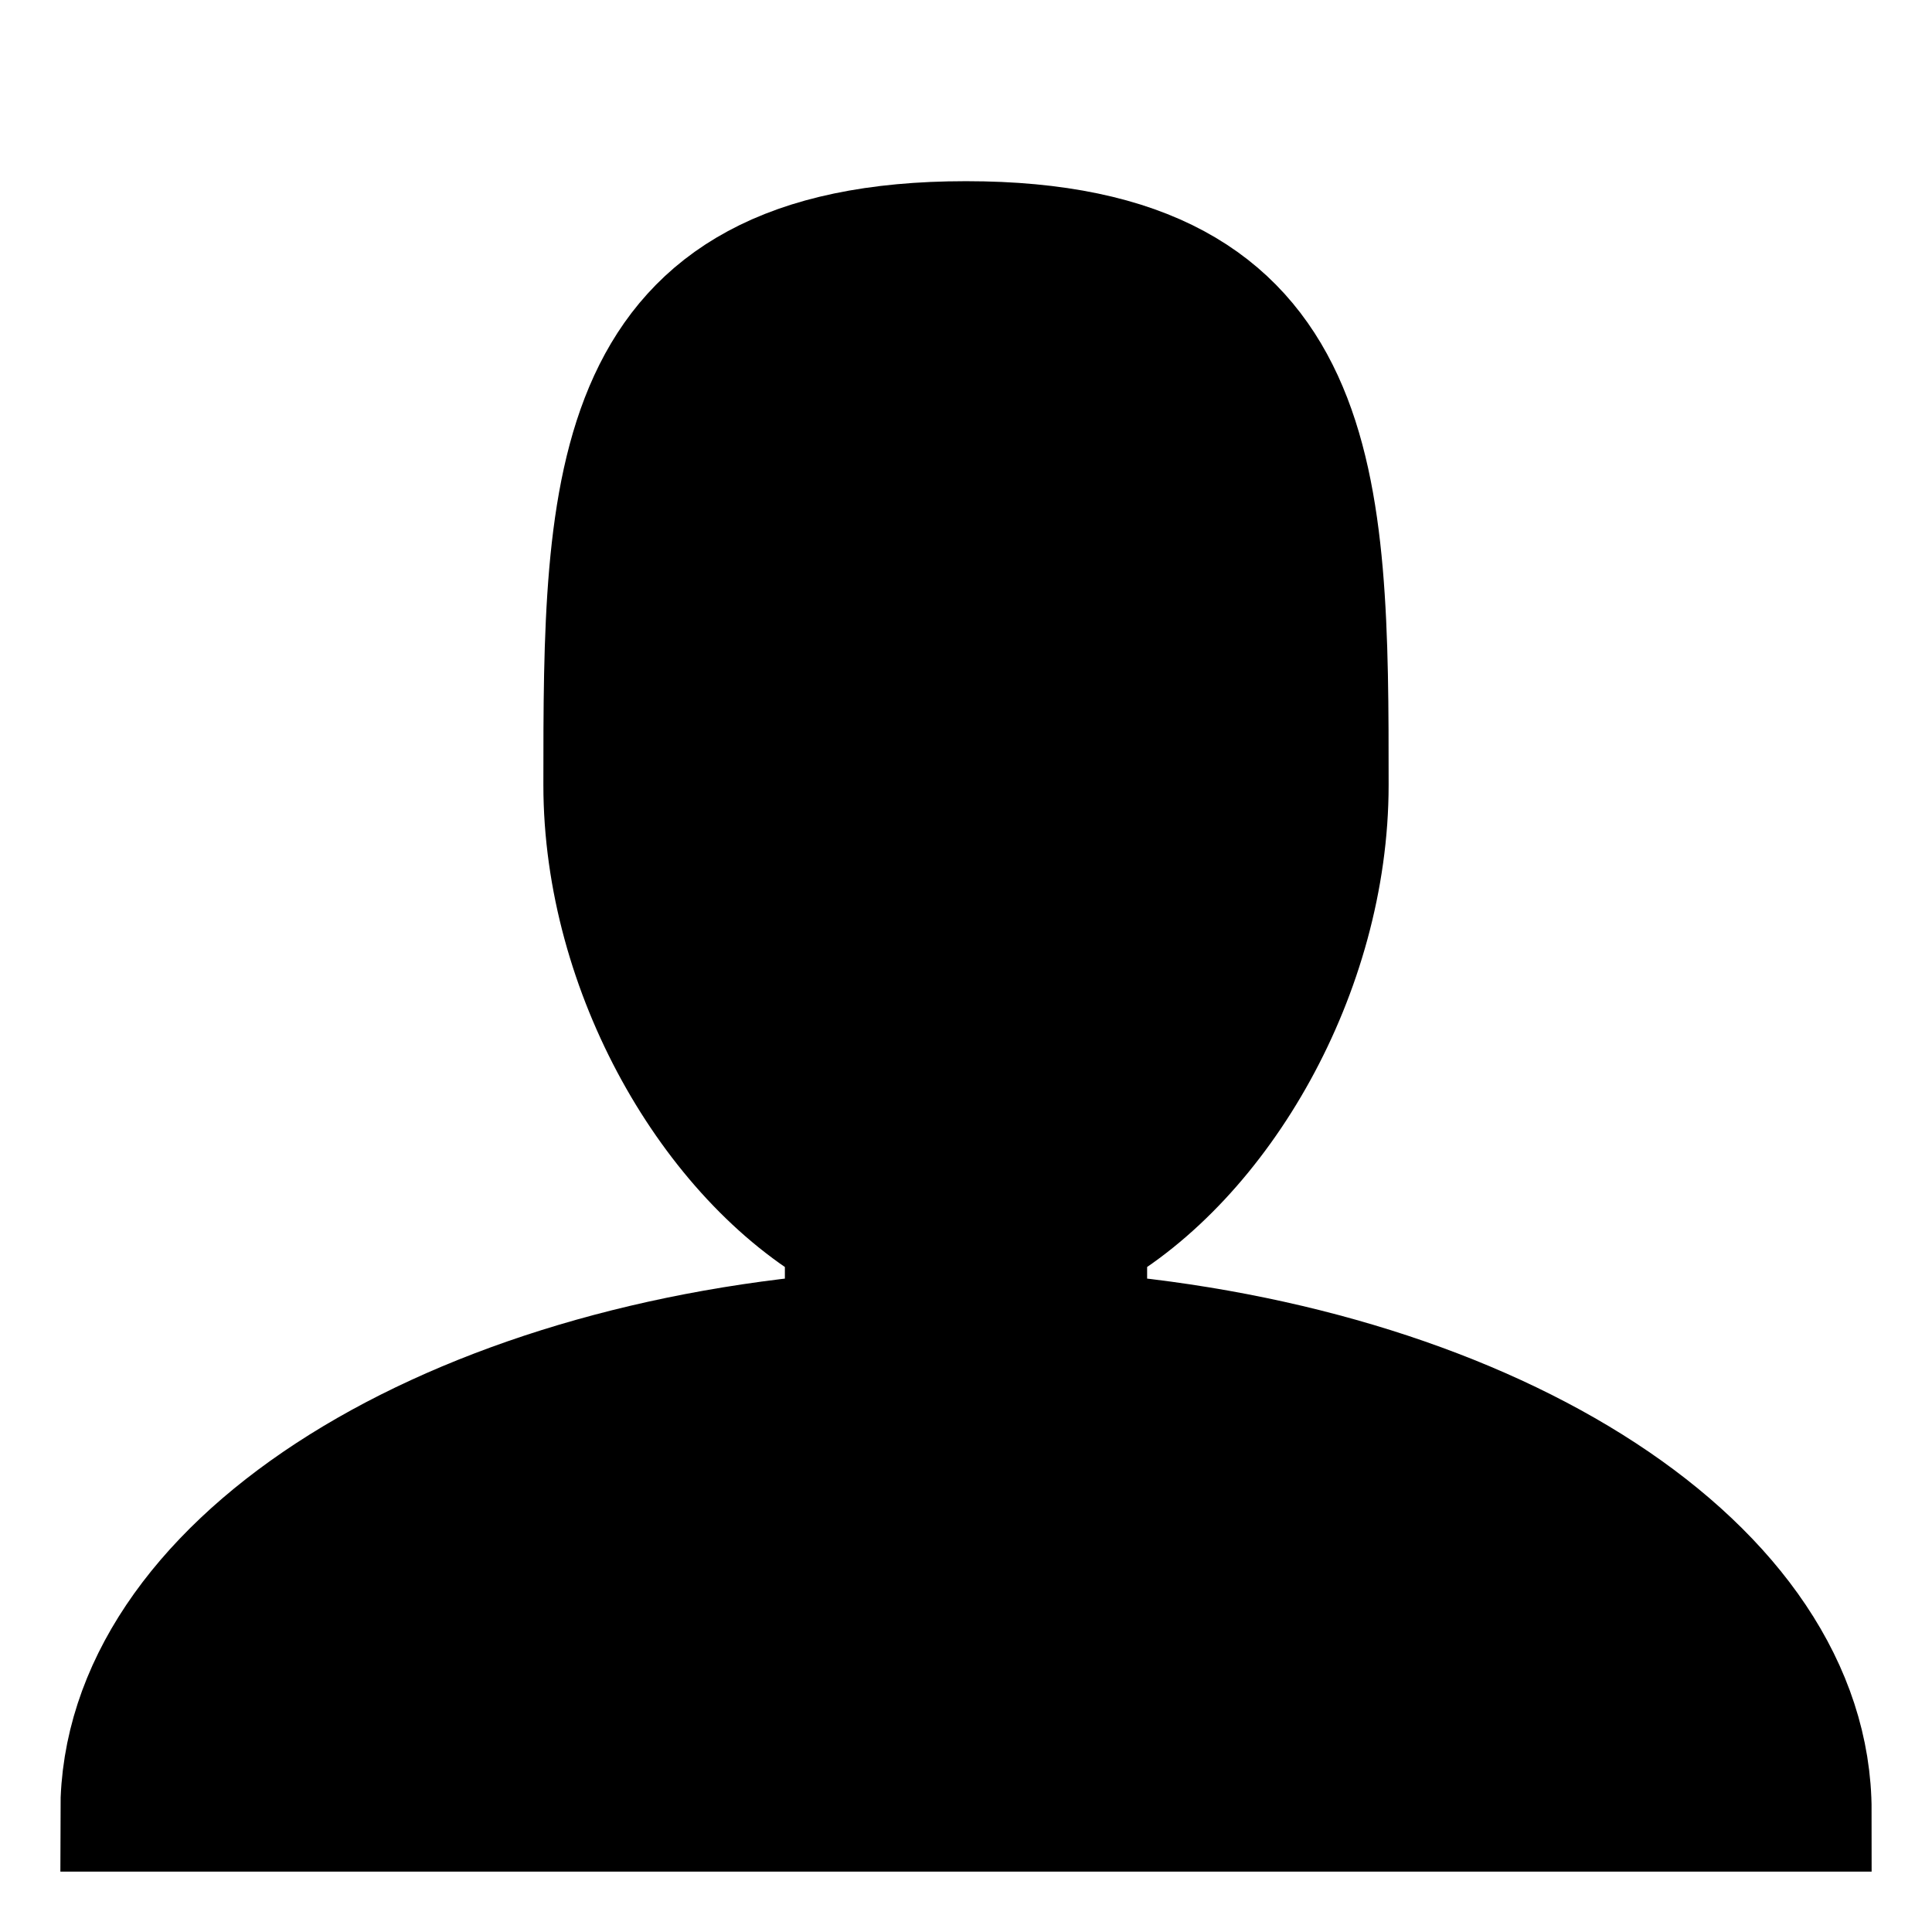
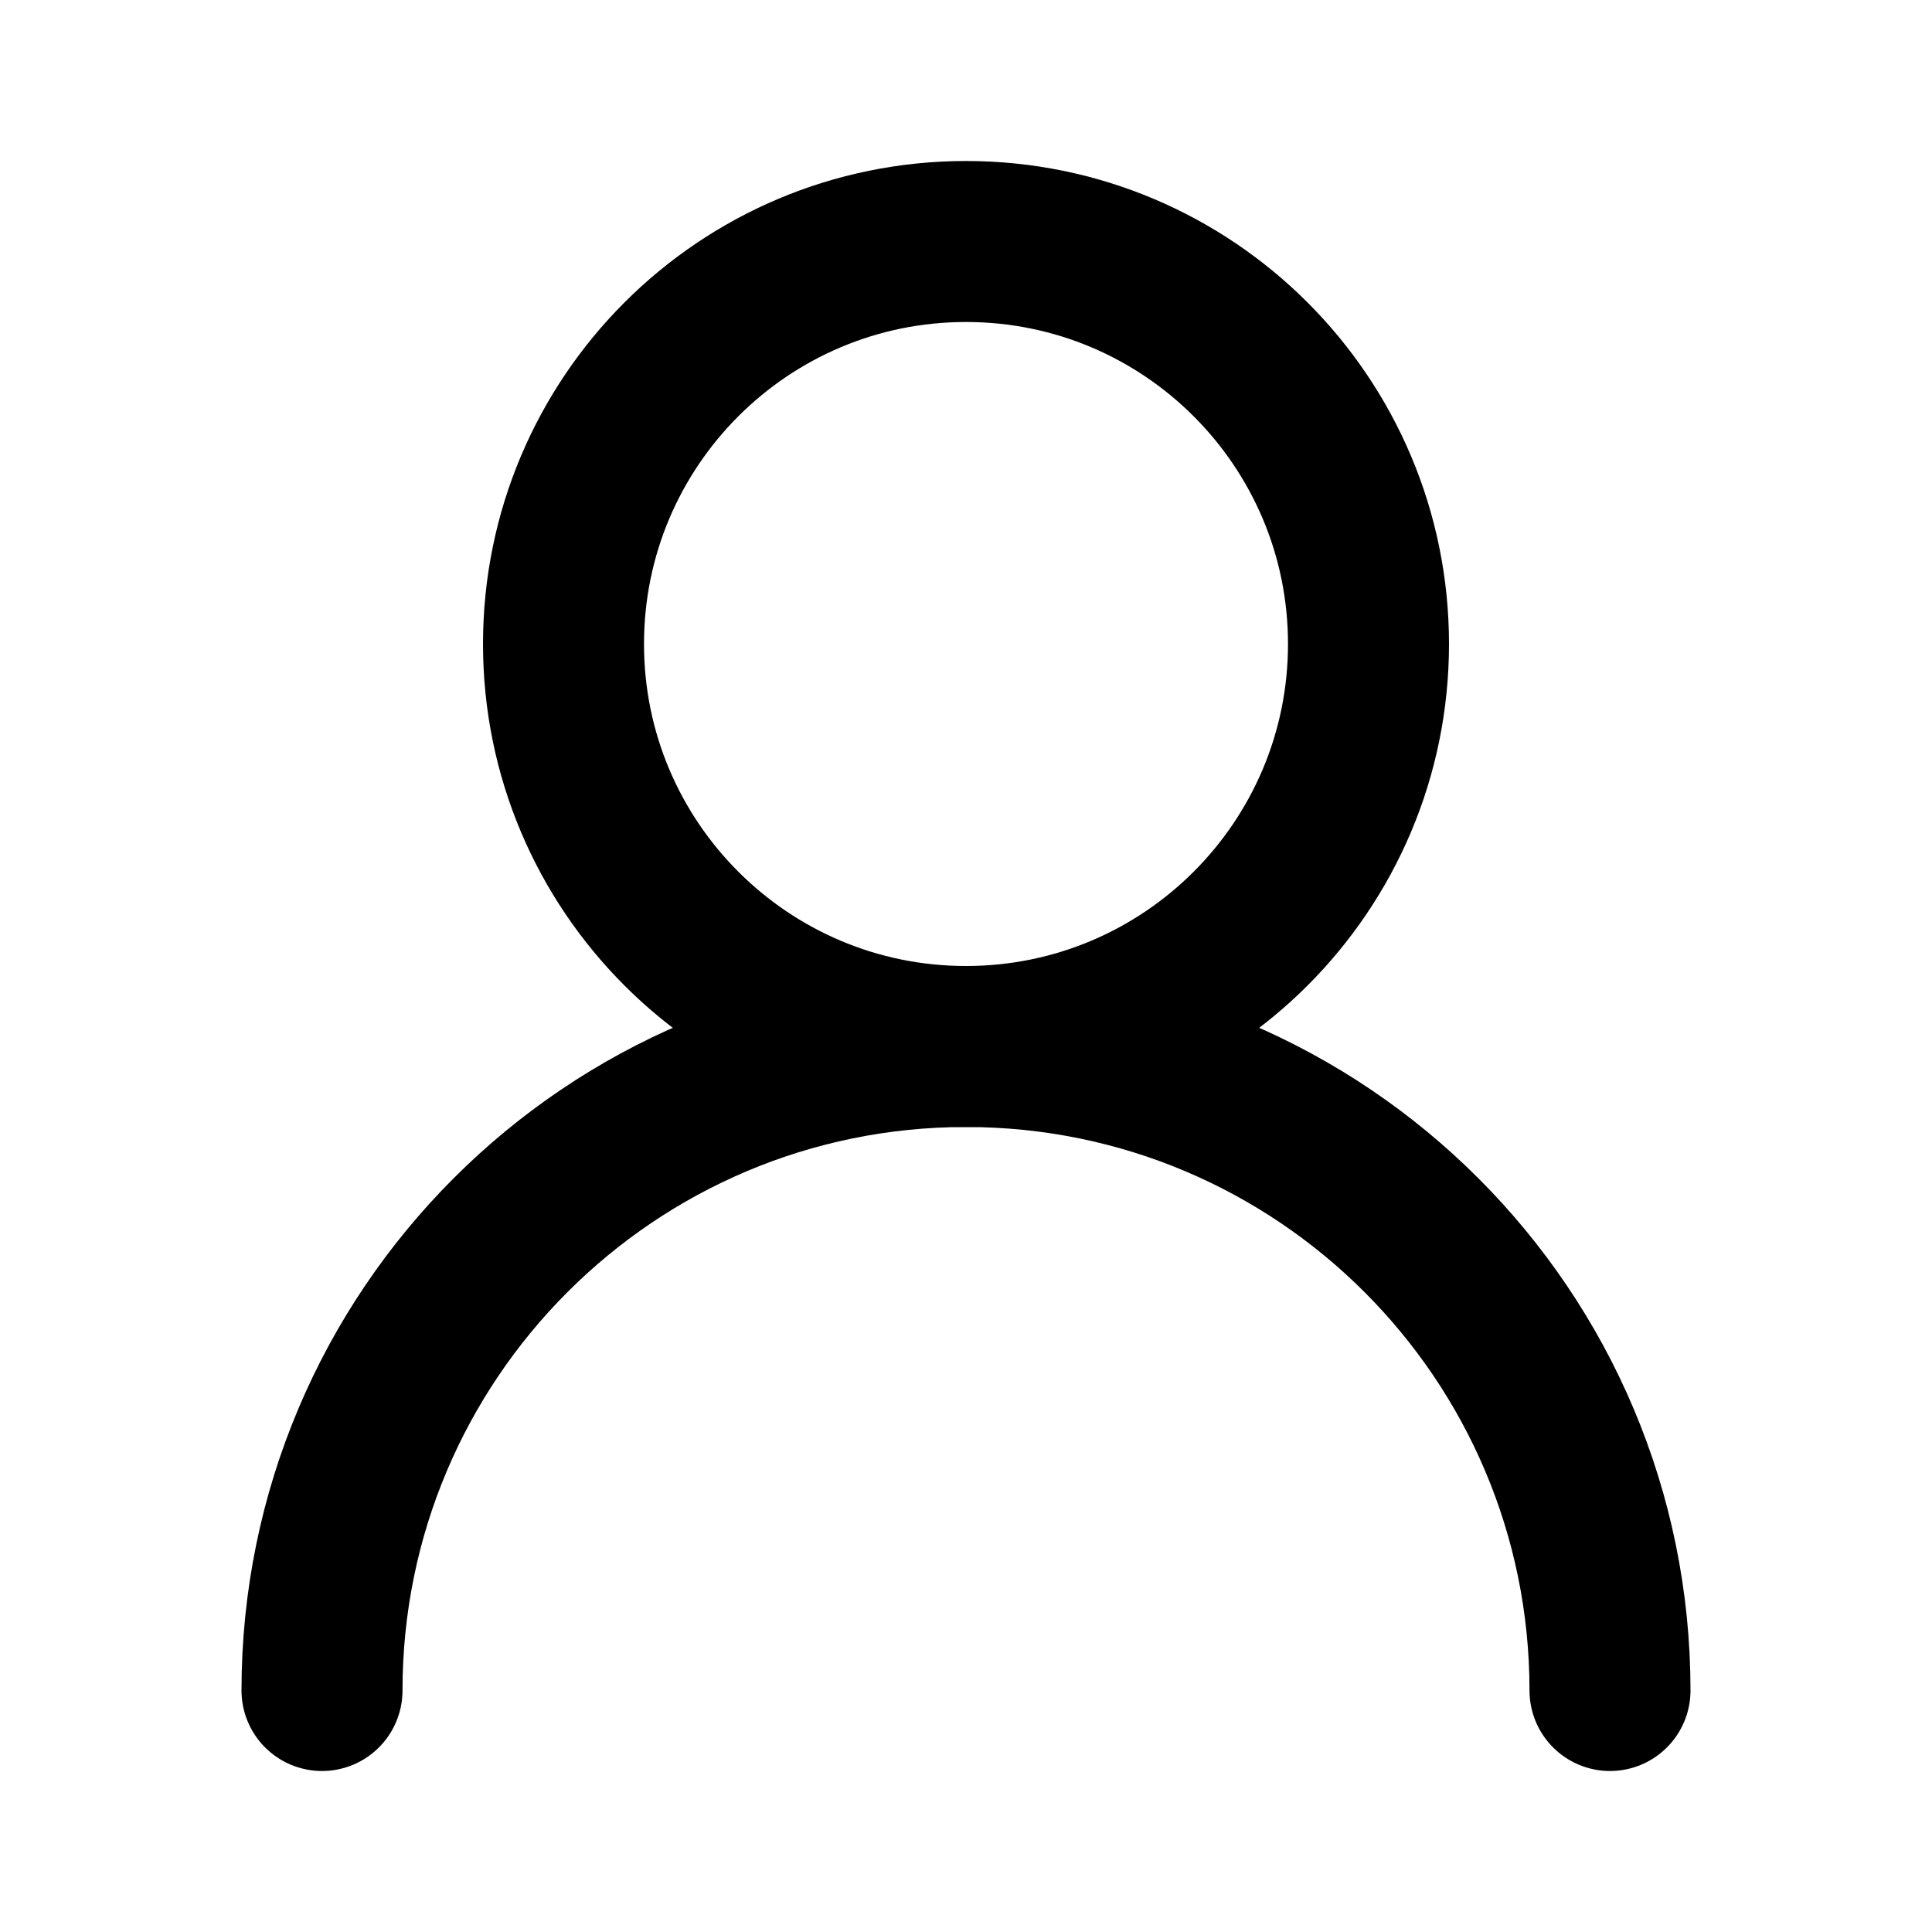
- <svg class="stroke-current text-white" height="18" id="icon-user" stroke="currentColor" stroke-width="2" viewBox="0 0 32 32" width="18">
-   <path d="M18 22.082v-1.649c2.203-1.241 4-4.337 4-7.432 0-4.971 0-9-6-9s-6 4.029-6 9c0 3.096 1.797 6.191 4 7.432v1.649c-6.784 0.555-12 3.888-12 7.918h28c0-4.030-5.216-7.364-12-7.918z" />
+ <svg xmlns="http://www.w3.org/2000/svg" width="24" height="24" viewBox="0 0 24 24" fill="none" stroke="currentColor" stroke-width="2" stroke-linecap="round" stroke-linejoin="round" class="lucide lucide-user-round">
+   <circle cx="12" cy="8" r="5" />
+   <path d="M20 21a8 8 0 0 0-16 0" />
</svg>
